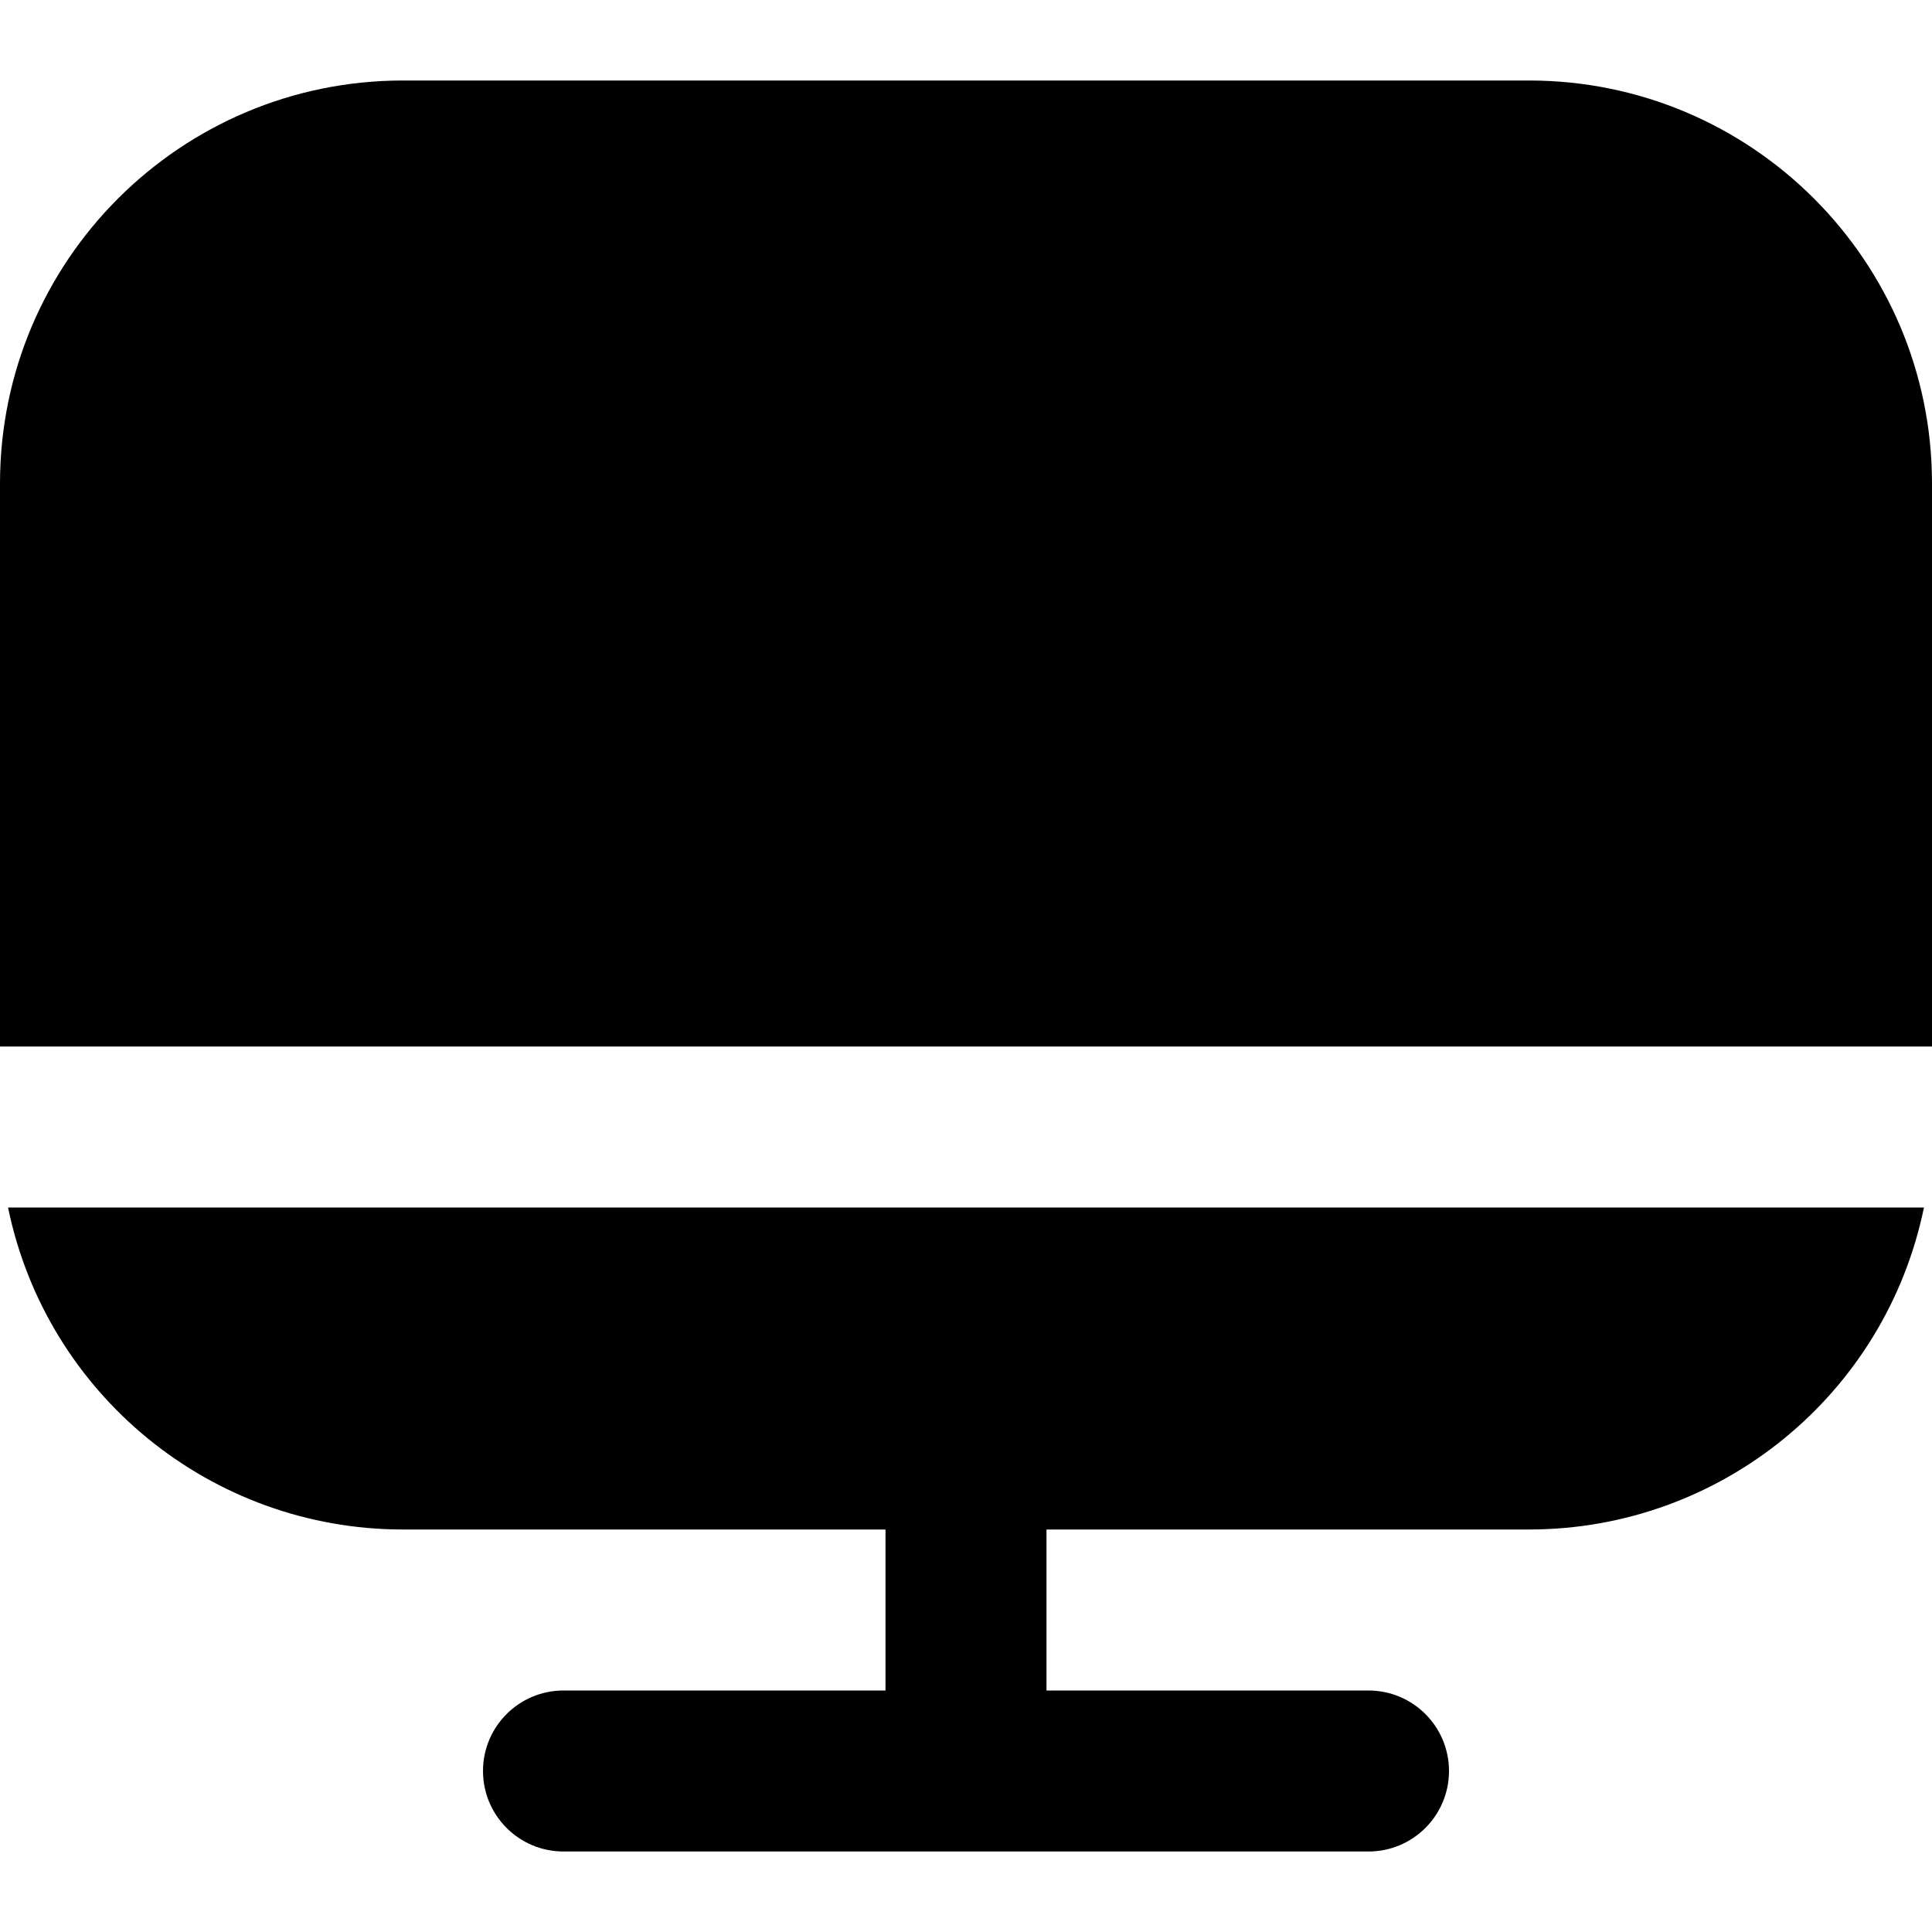
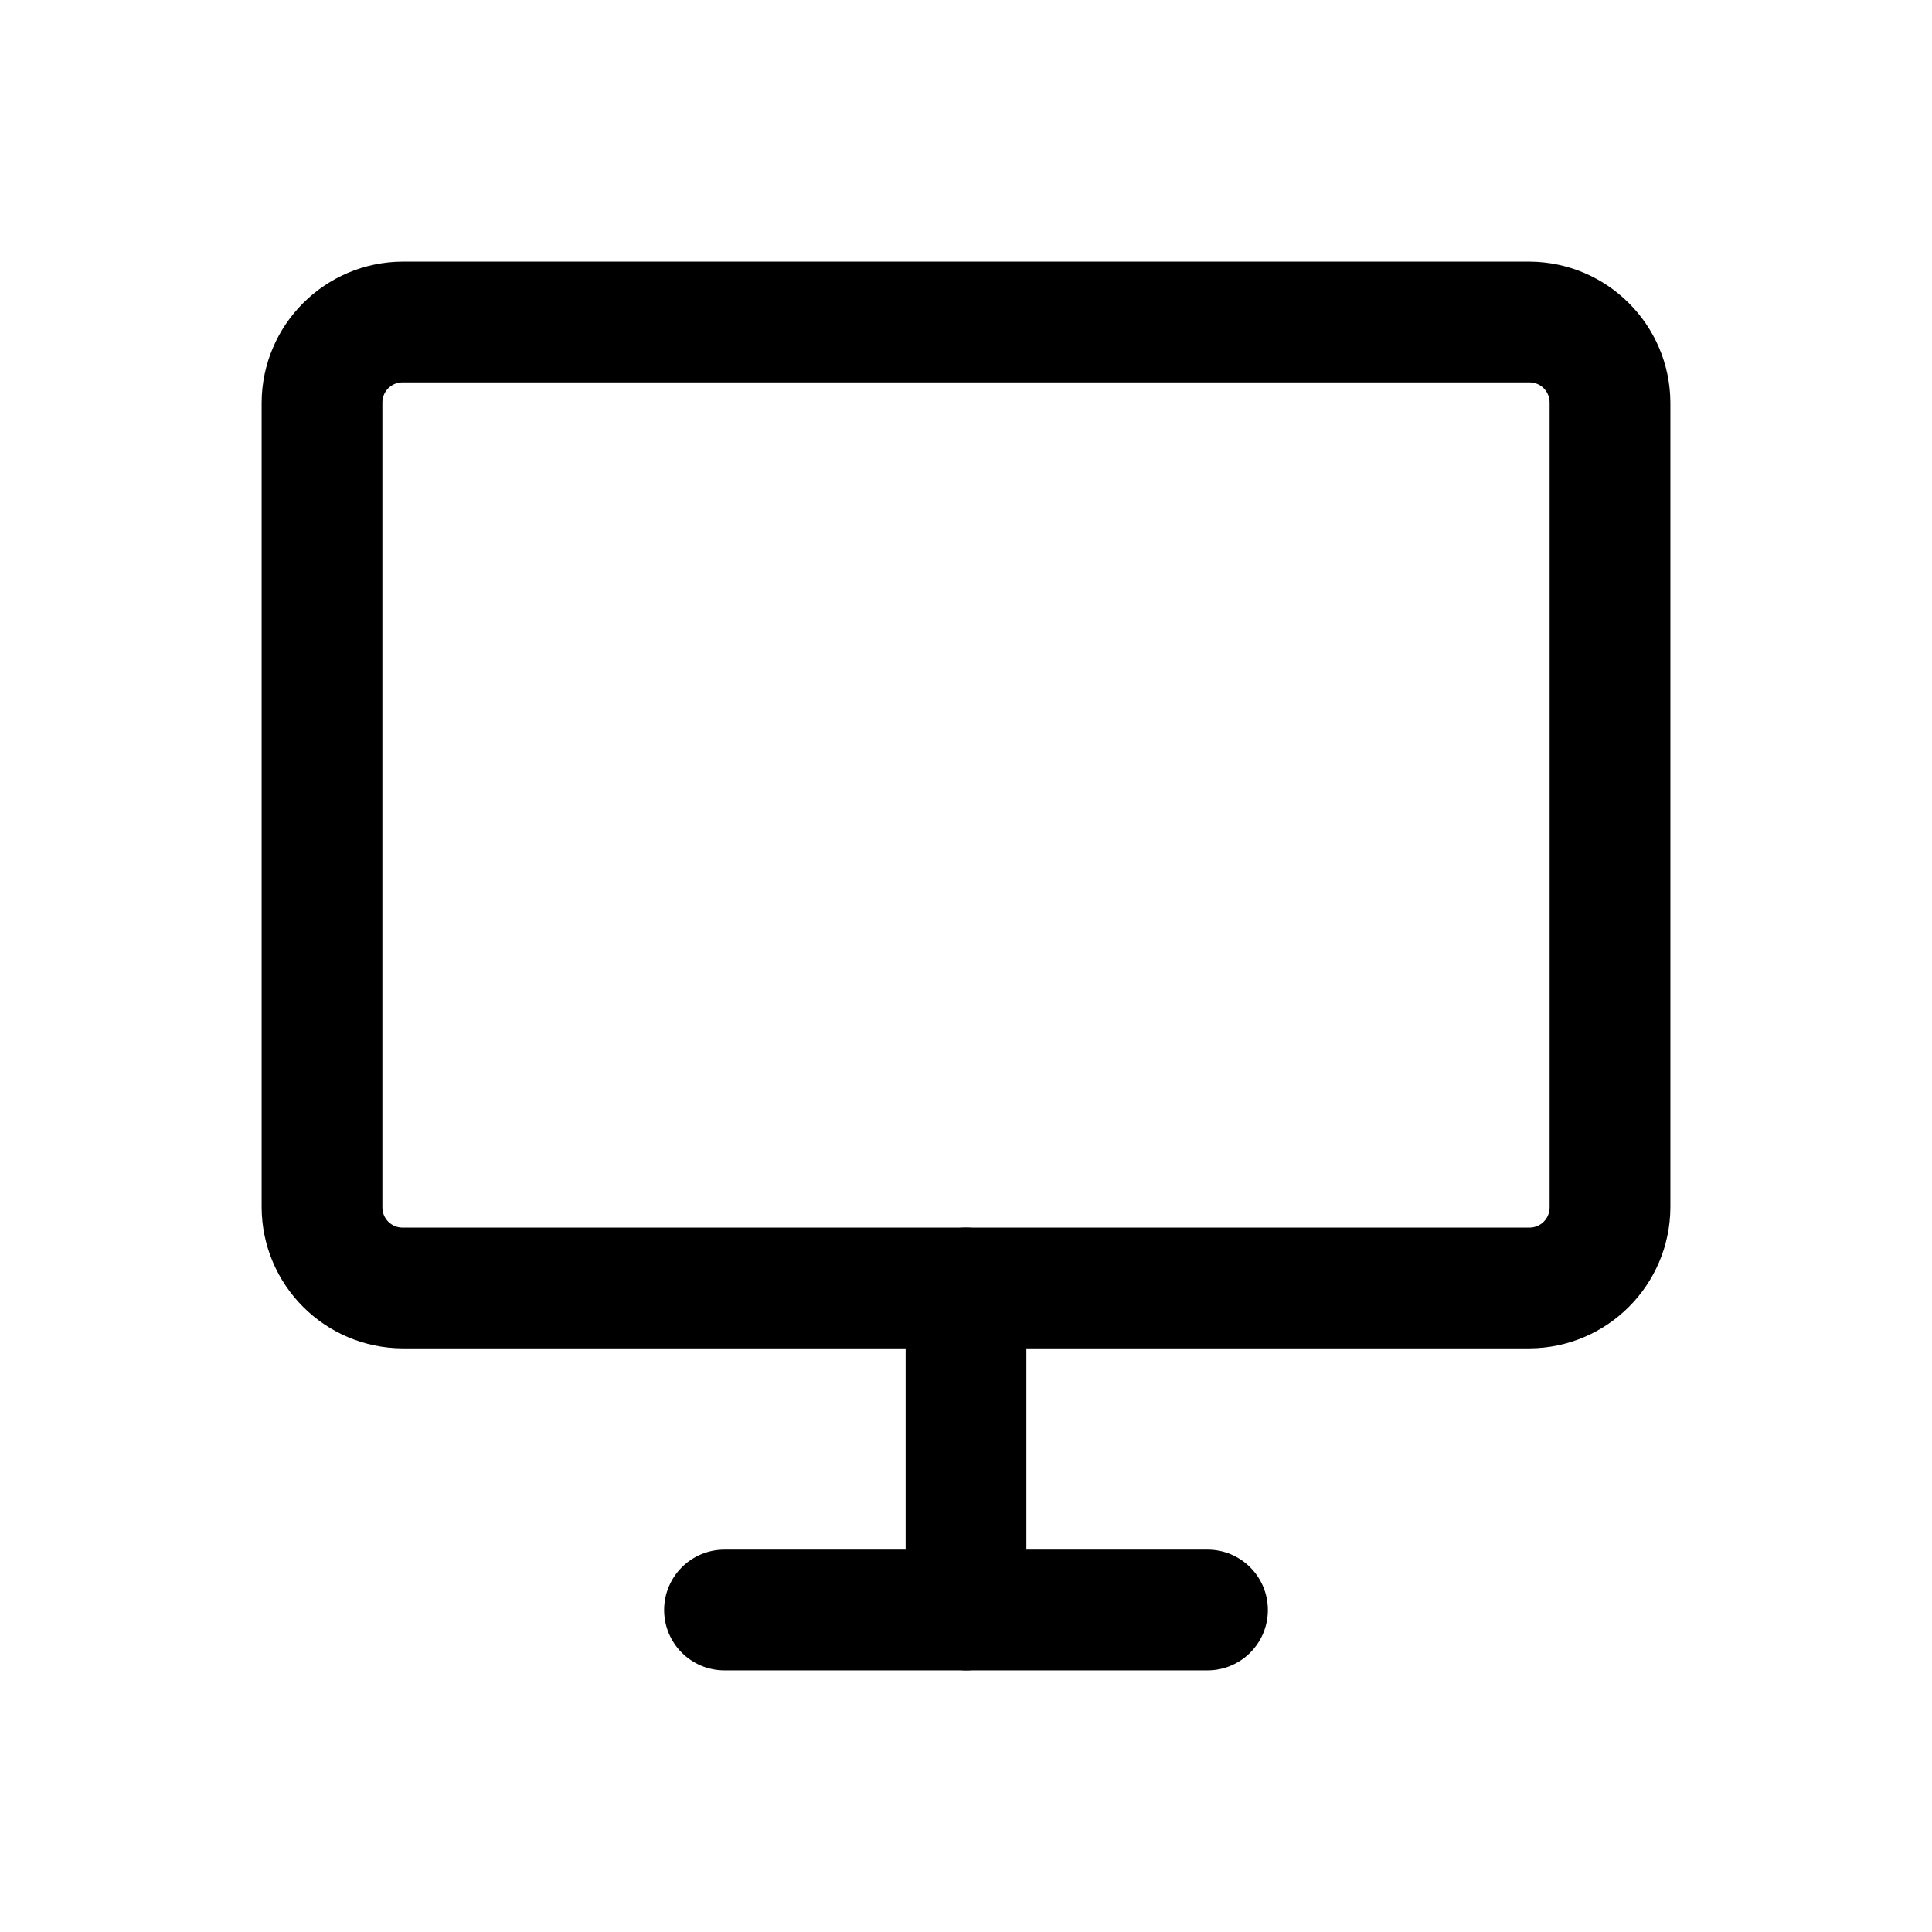
- <svg xmlns="http://www.w3.org/2000/svg" id="Filled" viewBox="0 0 24 24" width="512" height="512">
-   <path d="M5,19h6v2H7a1,1,0,0,0,0,2H17a1,1,0,0,0,0-2H13V19h6a5.009,5.009,0,0,0,4.9-4H.1A5.009,5.009,0,0,0,5,19Z" />
-   <path d="M19,1H5A5.006,5.006,0,0,0,0,6v7H24V6A5.006,5.006,0,0,0,19,1Z" />
+ <svg xmlns="http://www.w3.org/2000/svg" viewBox="0 0 24 24">
+   <g id="desktop">
+     <path d="M19,16.75H5A1.76,1.76,0,0,1,3.25,15V5A1.76,1.76,0,0,1,5,3.25H19A1.76,1.76,0,0,1,20.75,5V15A1.76,1.76,0,0,1,19,16.75ZM5,4.75A.25.25,0,0,0,4.75,5V15a.25.25,0,0,0,.25.25H19a.25.25,0,0,0,.25-.25V5A.25.25,0,0,0,19,4.75Z" />
+     <path d="M15,20.75H12a.76.76,0,0,1-.75-.75V16a.75.75,0,0,1,1.5,0v3.25H15a.75.75,0,0,1,0,1.5Z" />
+     <path d="M12,20.75H9a.75.75,0,0,1,0-1.5h3a.75.75,0,0,1,0,1.5Z" />
+   </g>
</svg>
